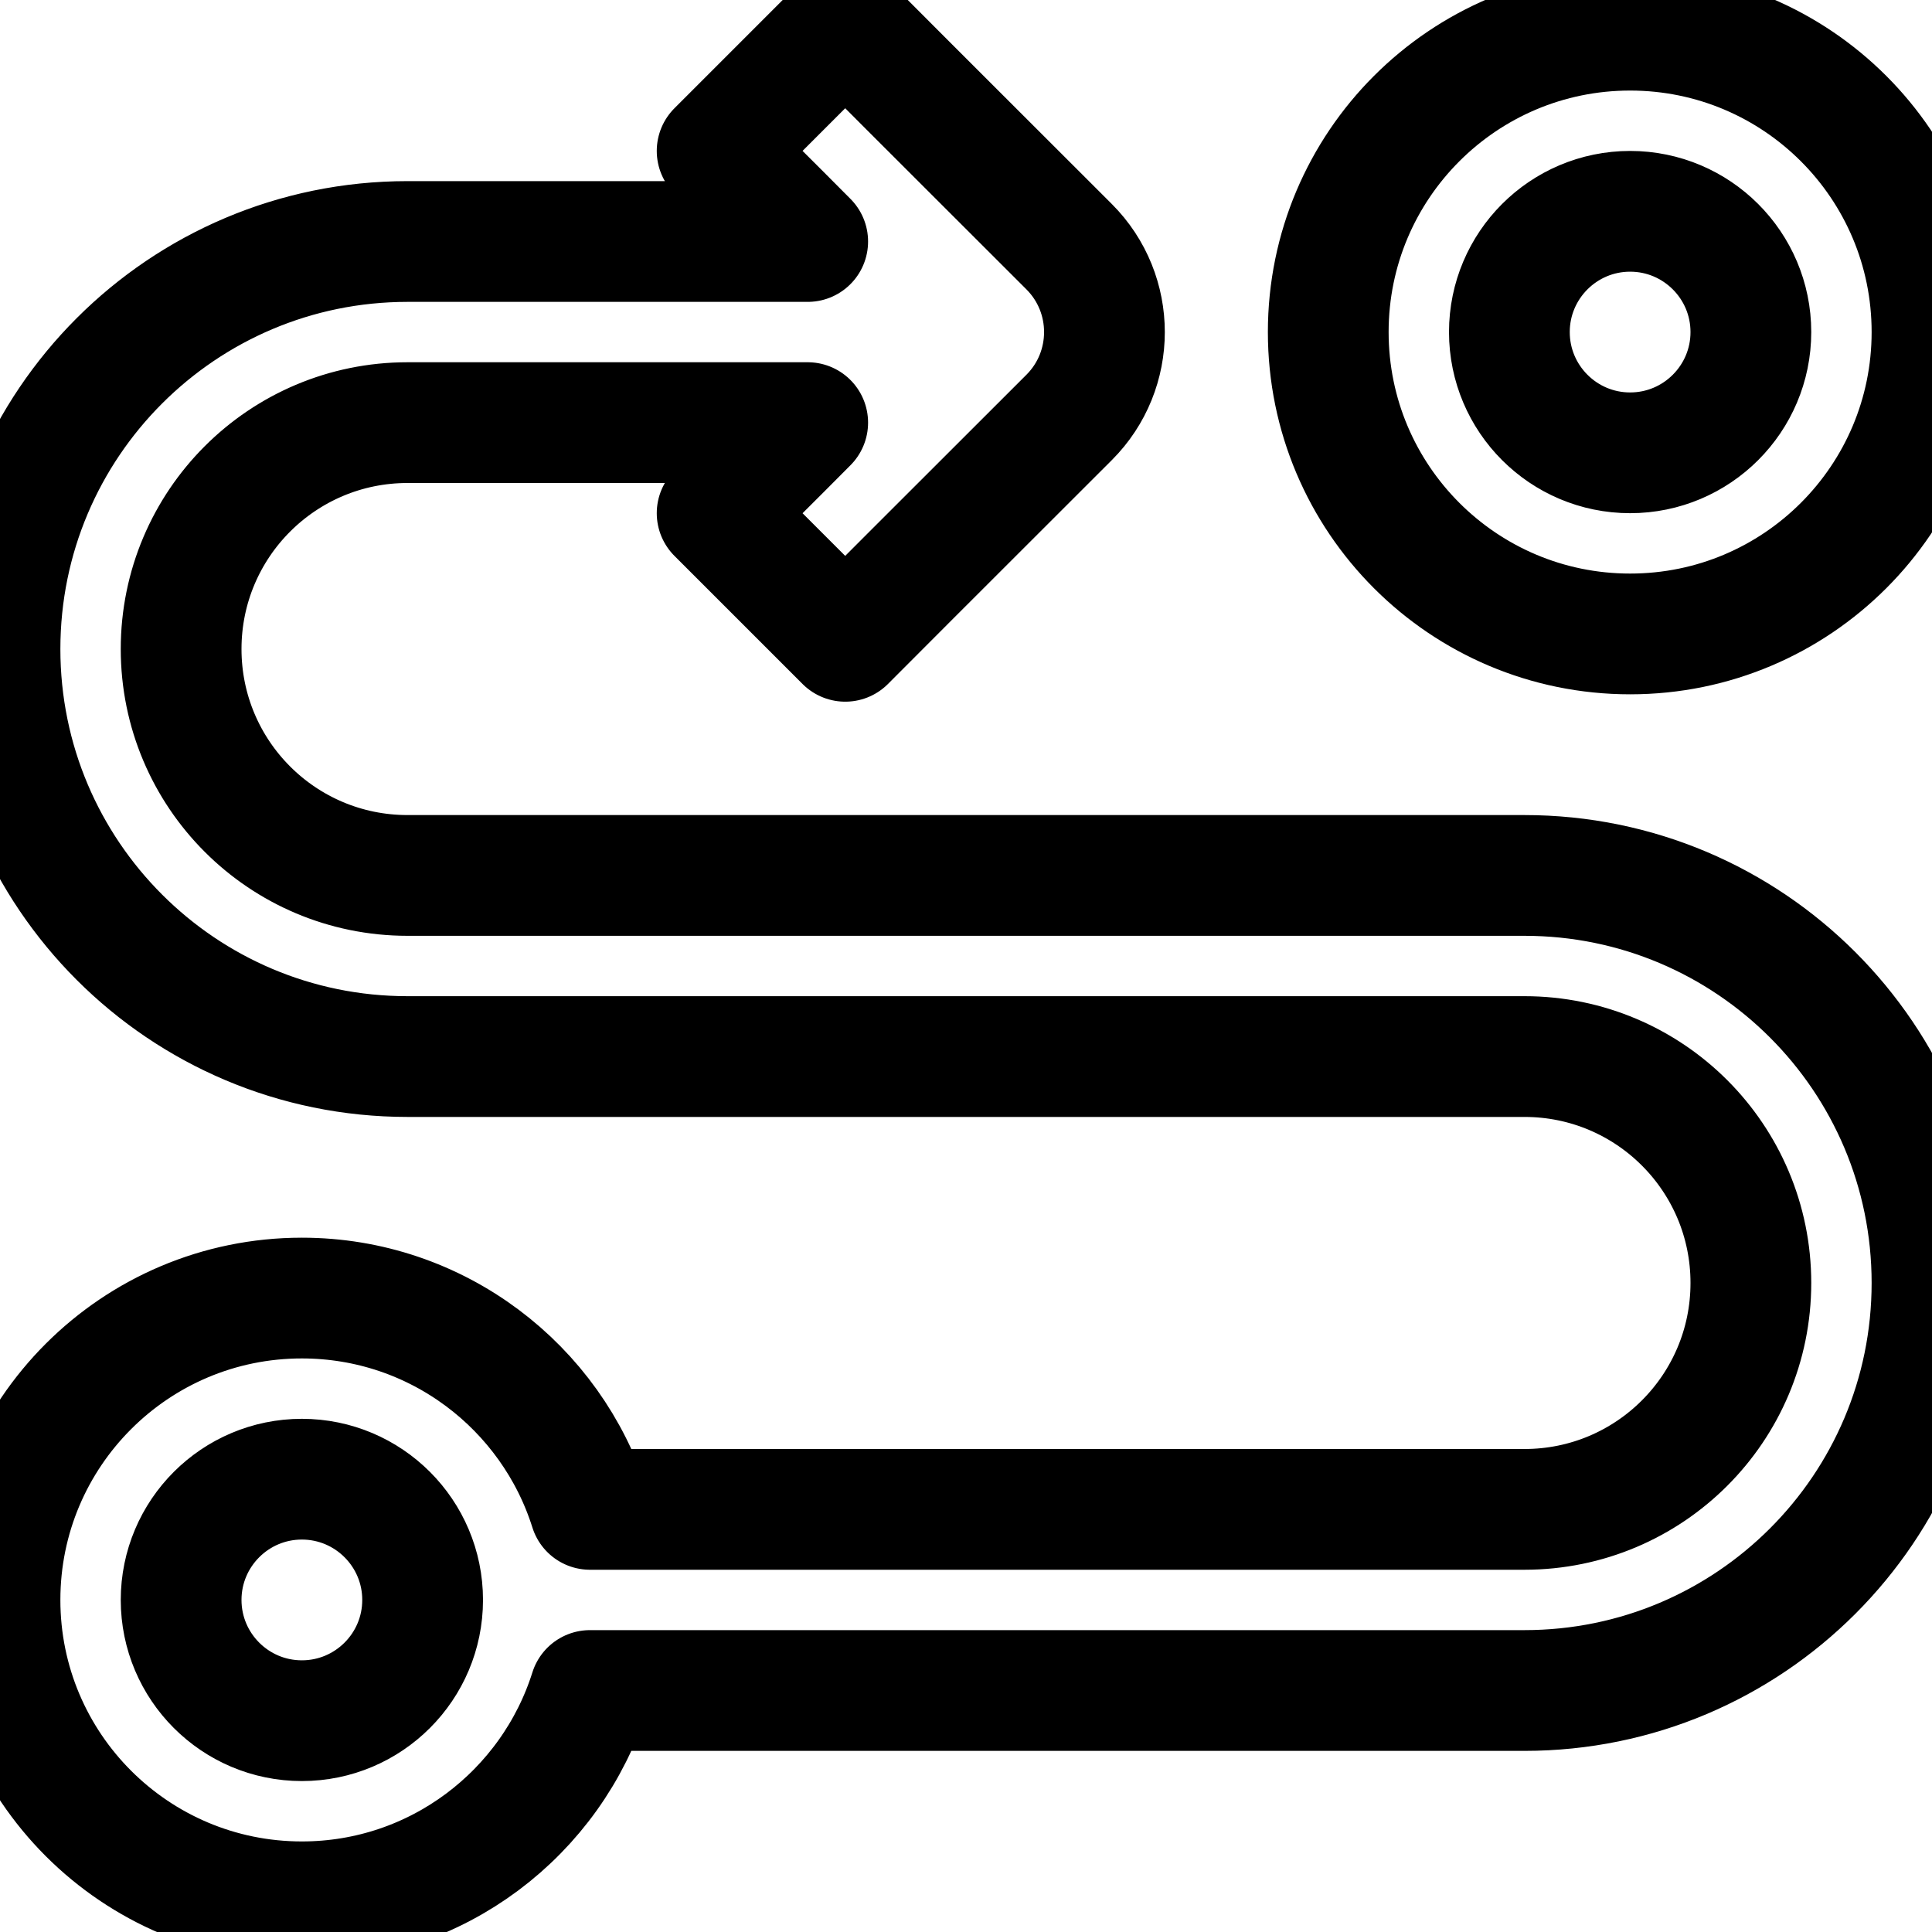
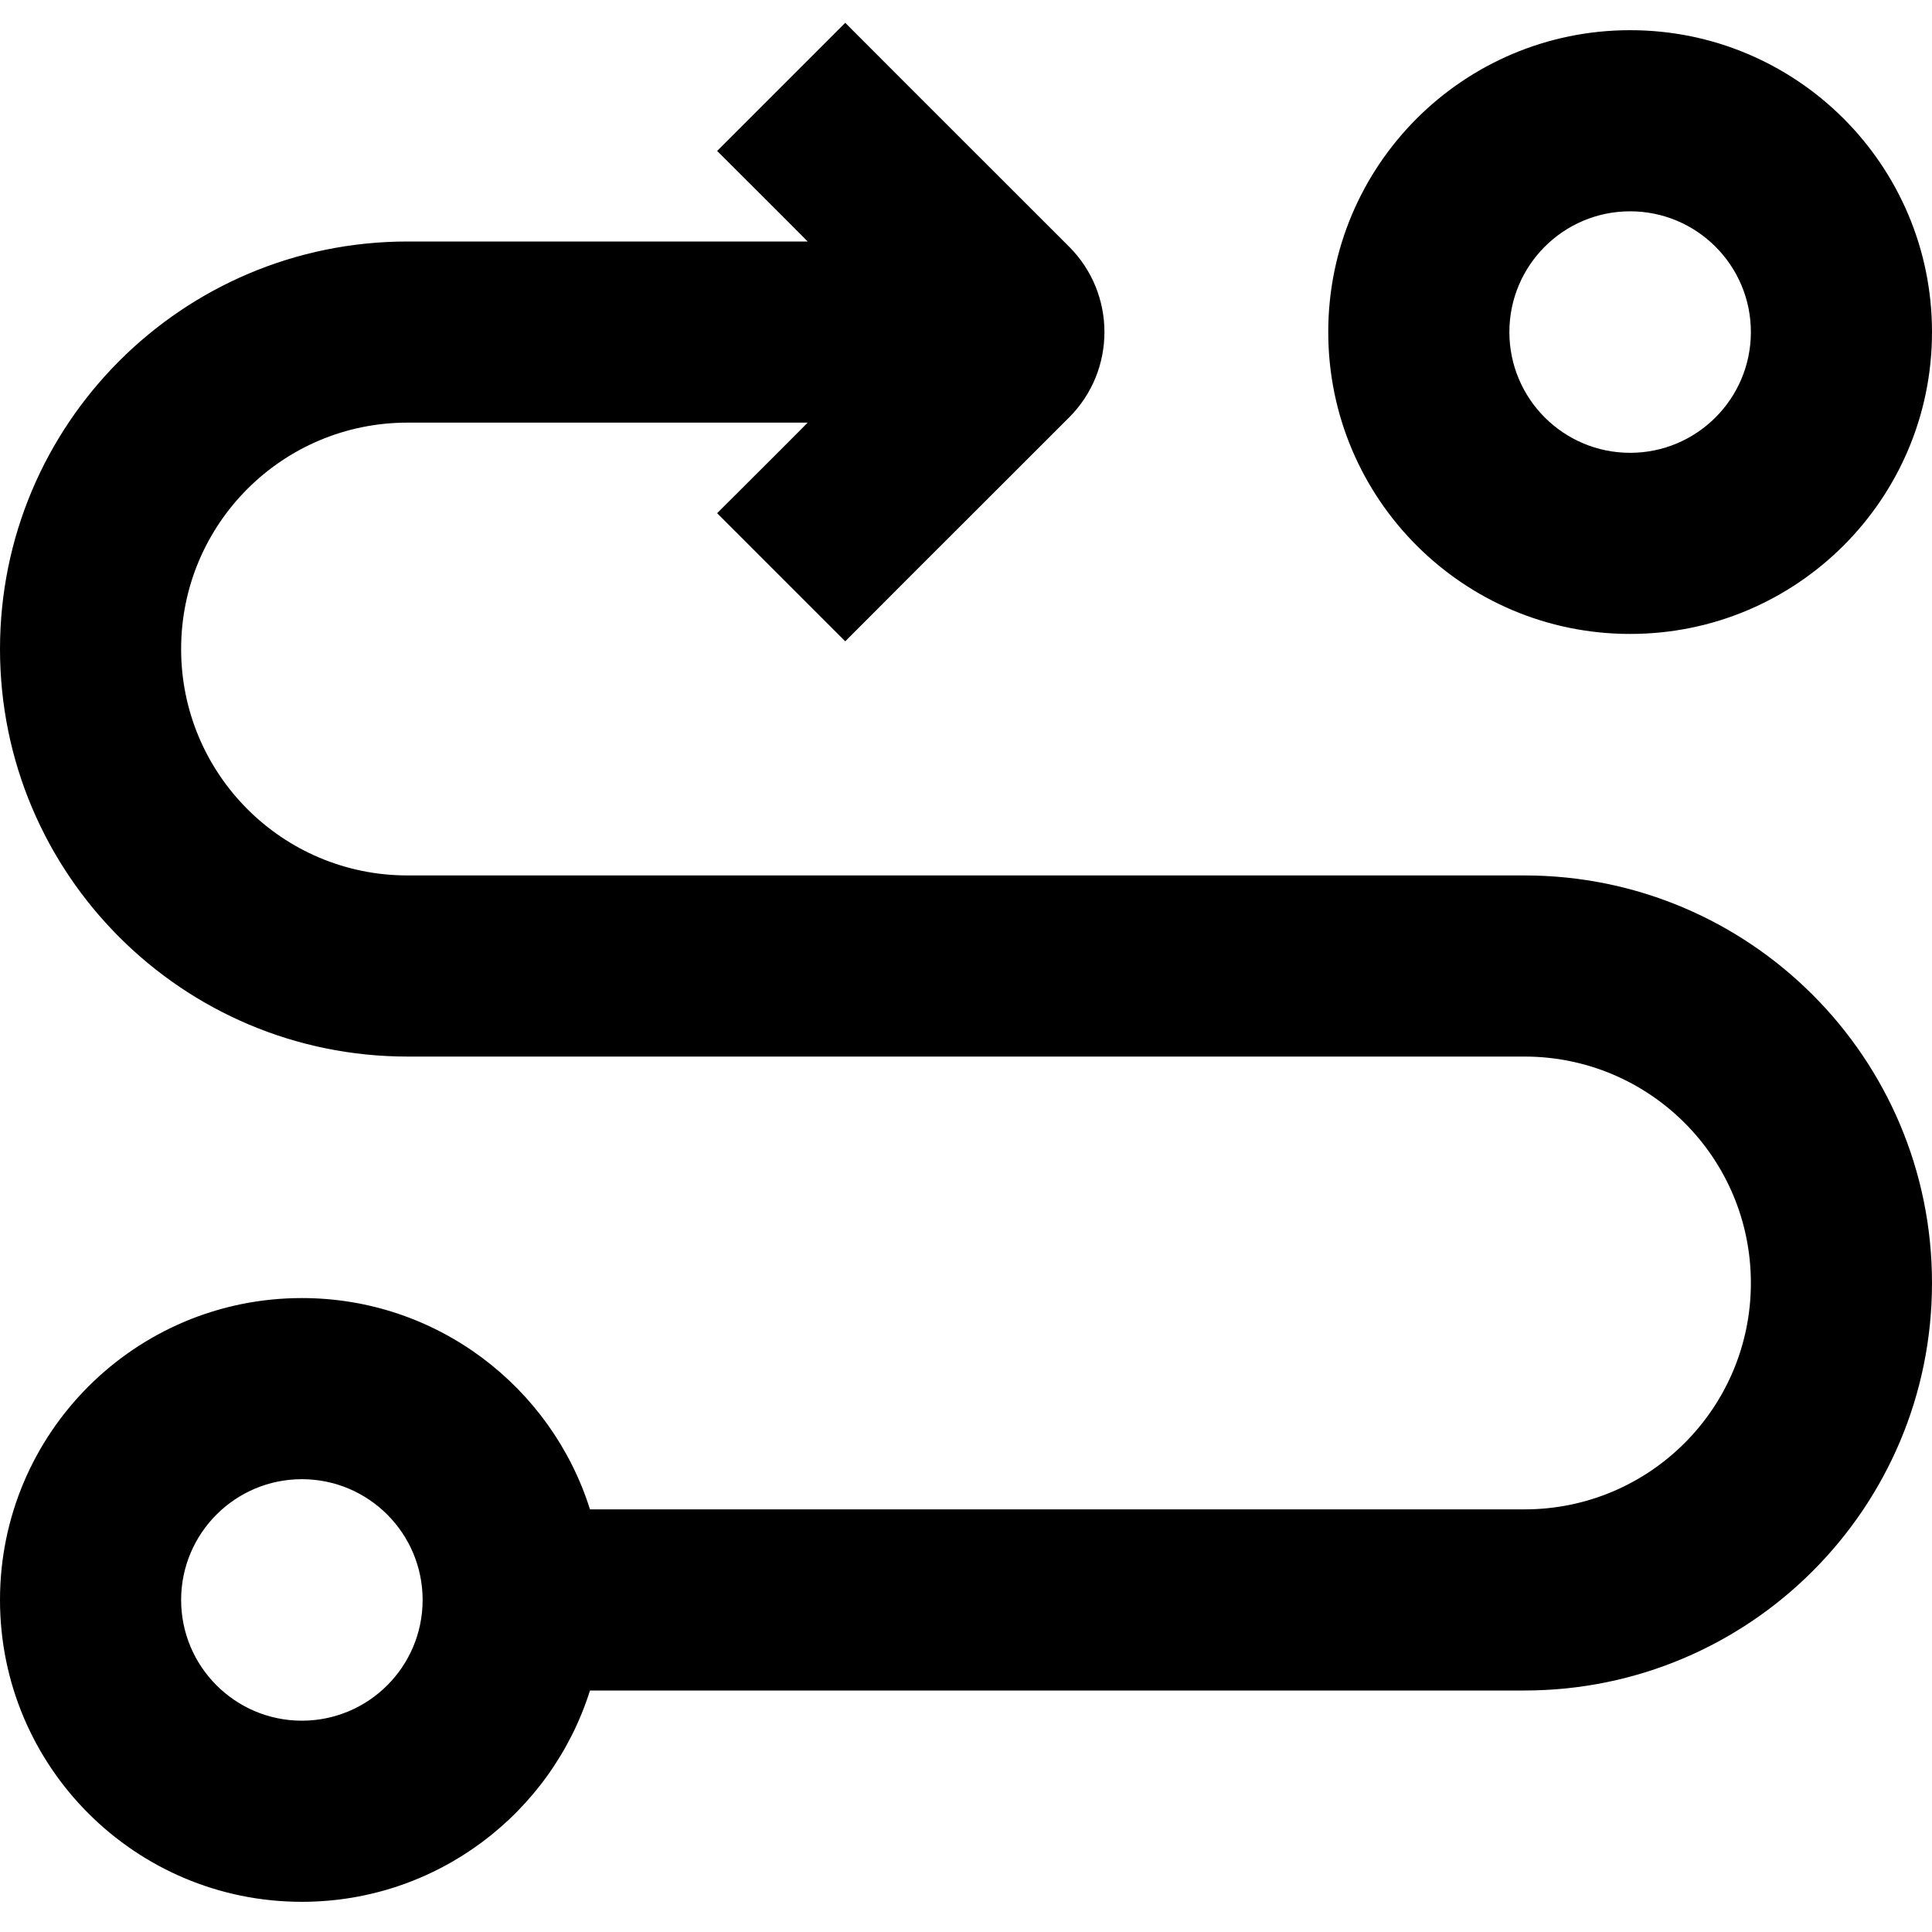
- <svg xmlns="http://www.w3.org/2000/svg" width="16" height="16" viewBox="0 0 16 16" fill="none" stroke="currentColor" stroke-linejoin="round">
-   <path d="M7.53 0.72L7 0.189L5.939 1.25L6.47 1.78L6.689 2H3.375C1.511 2 0 3.511 0 5.375C0 7.239 1.511 8.75 3.375 8.75H12.625C13.661 8.75 14.5 9.589 14.5 10.625C14.5 11.661 13.661 12.5 12.625 12.5H4.886C4.567 11.486 3.619 10.75 2.5 10.75C1.119 10.75 0 11.869 0 13.25C0 14.631 1.119 15.75 2.5 15.75C3.619 15.75 4.567 15.014 4.886 14H12.625C14.489 14 16 12.489 16 10.625C16 8.761 14.489 7.25 12.625 7.25H3.375C2.339 7.25 1.5 6.411 1.5 5.375C1.5 4.339 2.339 3.5 3.375 3.5H6.689L6.47 3.72L5.939 4.25L7 5.311L7.53 4.78L8.854 3.457C9.244 3.067 9.244 2.433 8.854 2.043L7.53 0.72ZM2.5 14.25C3.052 14.25 3.5 13.802 3.5 13.25C3.5 12.698 3.052 12.25 2.5 12.25C1.948 12.25 1.5 12.698 1.5 13.25C1.5 13.802 1.948 14.25 2.5 14.25ZM14.5 2.75C14.5 3.302 14.052 3.75 13.5 3.75C12.948 3.75 12.5 3.302 12.5 2.75C12.5 2.198 12.948 1.75 13.5 1.75C14.052 1.75 14.5 2.198 14.5 2.75ZM16 2.75C16 4.131 14.881 5.25 13.5 5.25C12.119 5.25 11 4.131 11 2.75C11 1.369 12.119 0.25 13.5 0.25C14.881 0.25 16 1.369 16 2.75Z" />
+ <svg height="16" stroke-linejoin="round" viewBox="0 0 16 16" width="16">
+   <path fill-rule="evenodd" clip-rule="evenodd" d="M7.53 0.72L7 0.189L5.939 1.25L6.47 1.78L6.689 2H3.375C1.511 2 0 3.511 0 5.375C0 7.239 1.511 8.75 3.375 8.75H12.625C13.661 8.75 14.5 9.589 14.5 10.625C14.5 11.661 13.661 12.5 12.625 12.5H4.886C4.567 11.486 3.619 10.75 2.5 10.75C1.119 10.75 0 11.869 0 13.25C0 14.631 1.119 15.75 2.5 15.75C3.619 15.75 4.567 15.014 4.886 14H12.625C14.489 14 16 12.489 16 10.625C16 8.761 14.489 7.25 12.625 7.25H3.375C2.339 7.25 1.5 6.411 1.5 5.375C1.5 4.339 2.339 3.5 3.375 3.5H6.689L6.47 3.72L5.939 4.25L7 5.311L7.53 4.78L8.854 3.457C9.244 3.067 9.244 2.433 8.854 2.043L7.53 0.72ZM2.5 14.25C3.052 14.25 3.5 13.802 3.5 13.25C3.5 12.698 3.052 12.25 2.5 12.25C1.948 12.25 1.5 12.698 1.5 13.25C1.5 13.802 1.948 14.25 2.5 14.25ZM14.5 2.75C14.5 3.302 14.052 3.75 13.5 3.75C12.948 3.75 12.5 3.302 12.5 2.75C12.5 2.198 12.948 1.75 13.5 1.75C14.052 1.75 14.5 2.198 14.5 2.75ZM16 2.75C16 4.131 14.881 5.25 13.5 5.25C12.119 5.25 11 4.131 11 2.75C11 1.369 12.119 0.25 13.5 0.25C14.881 0.25 16 1.369 16 2.75Z" fill="currentColor" />
</svg>
